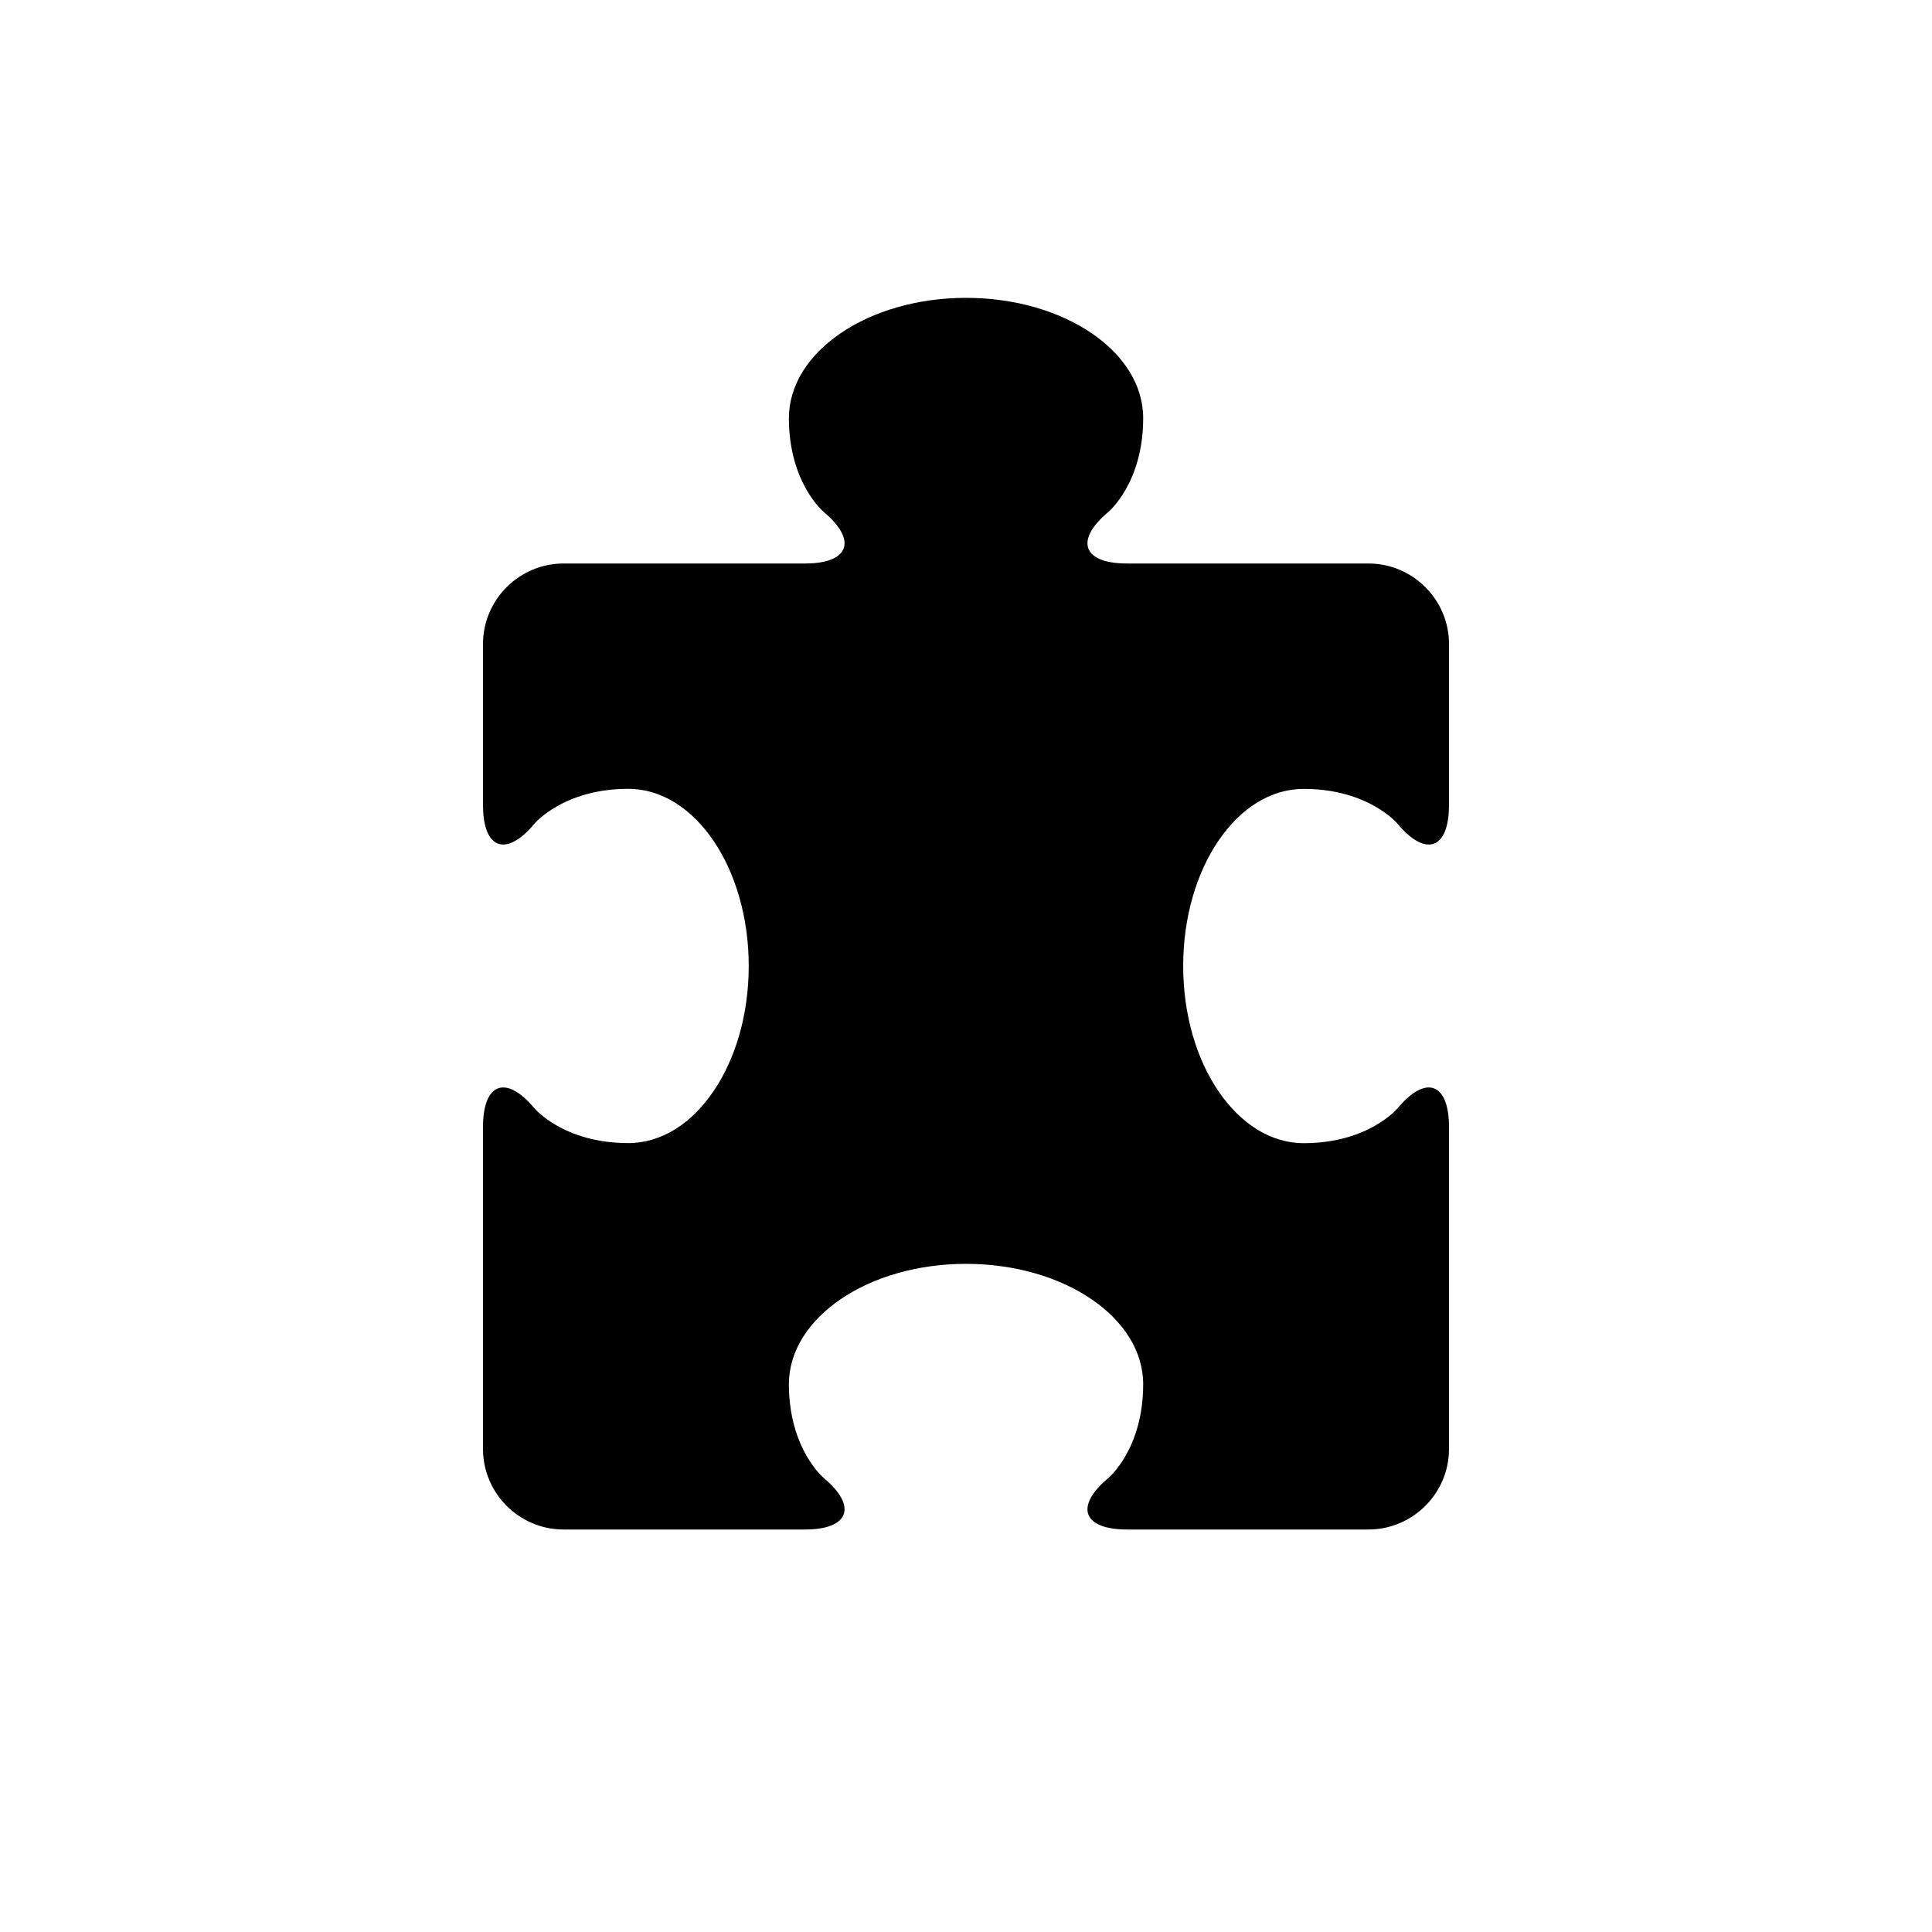
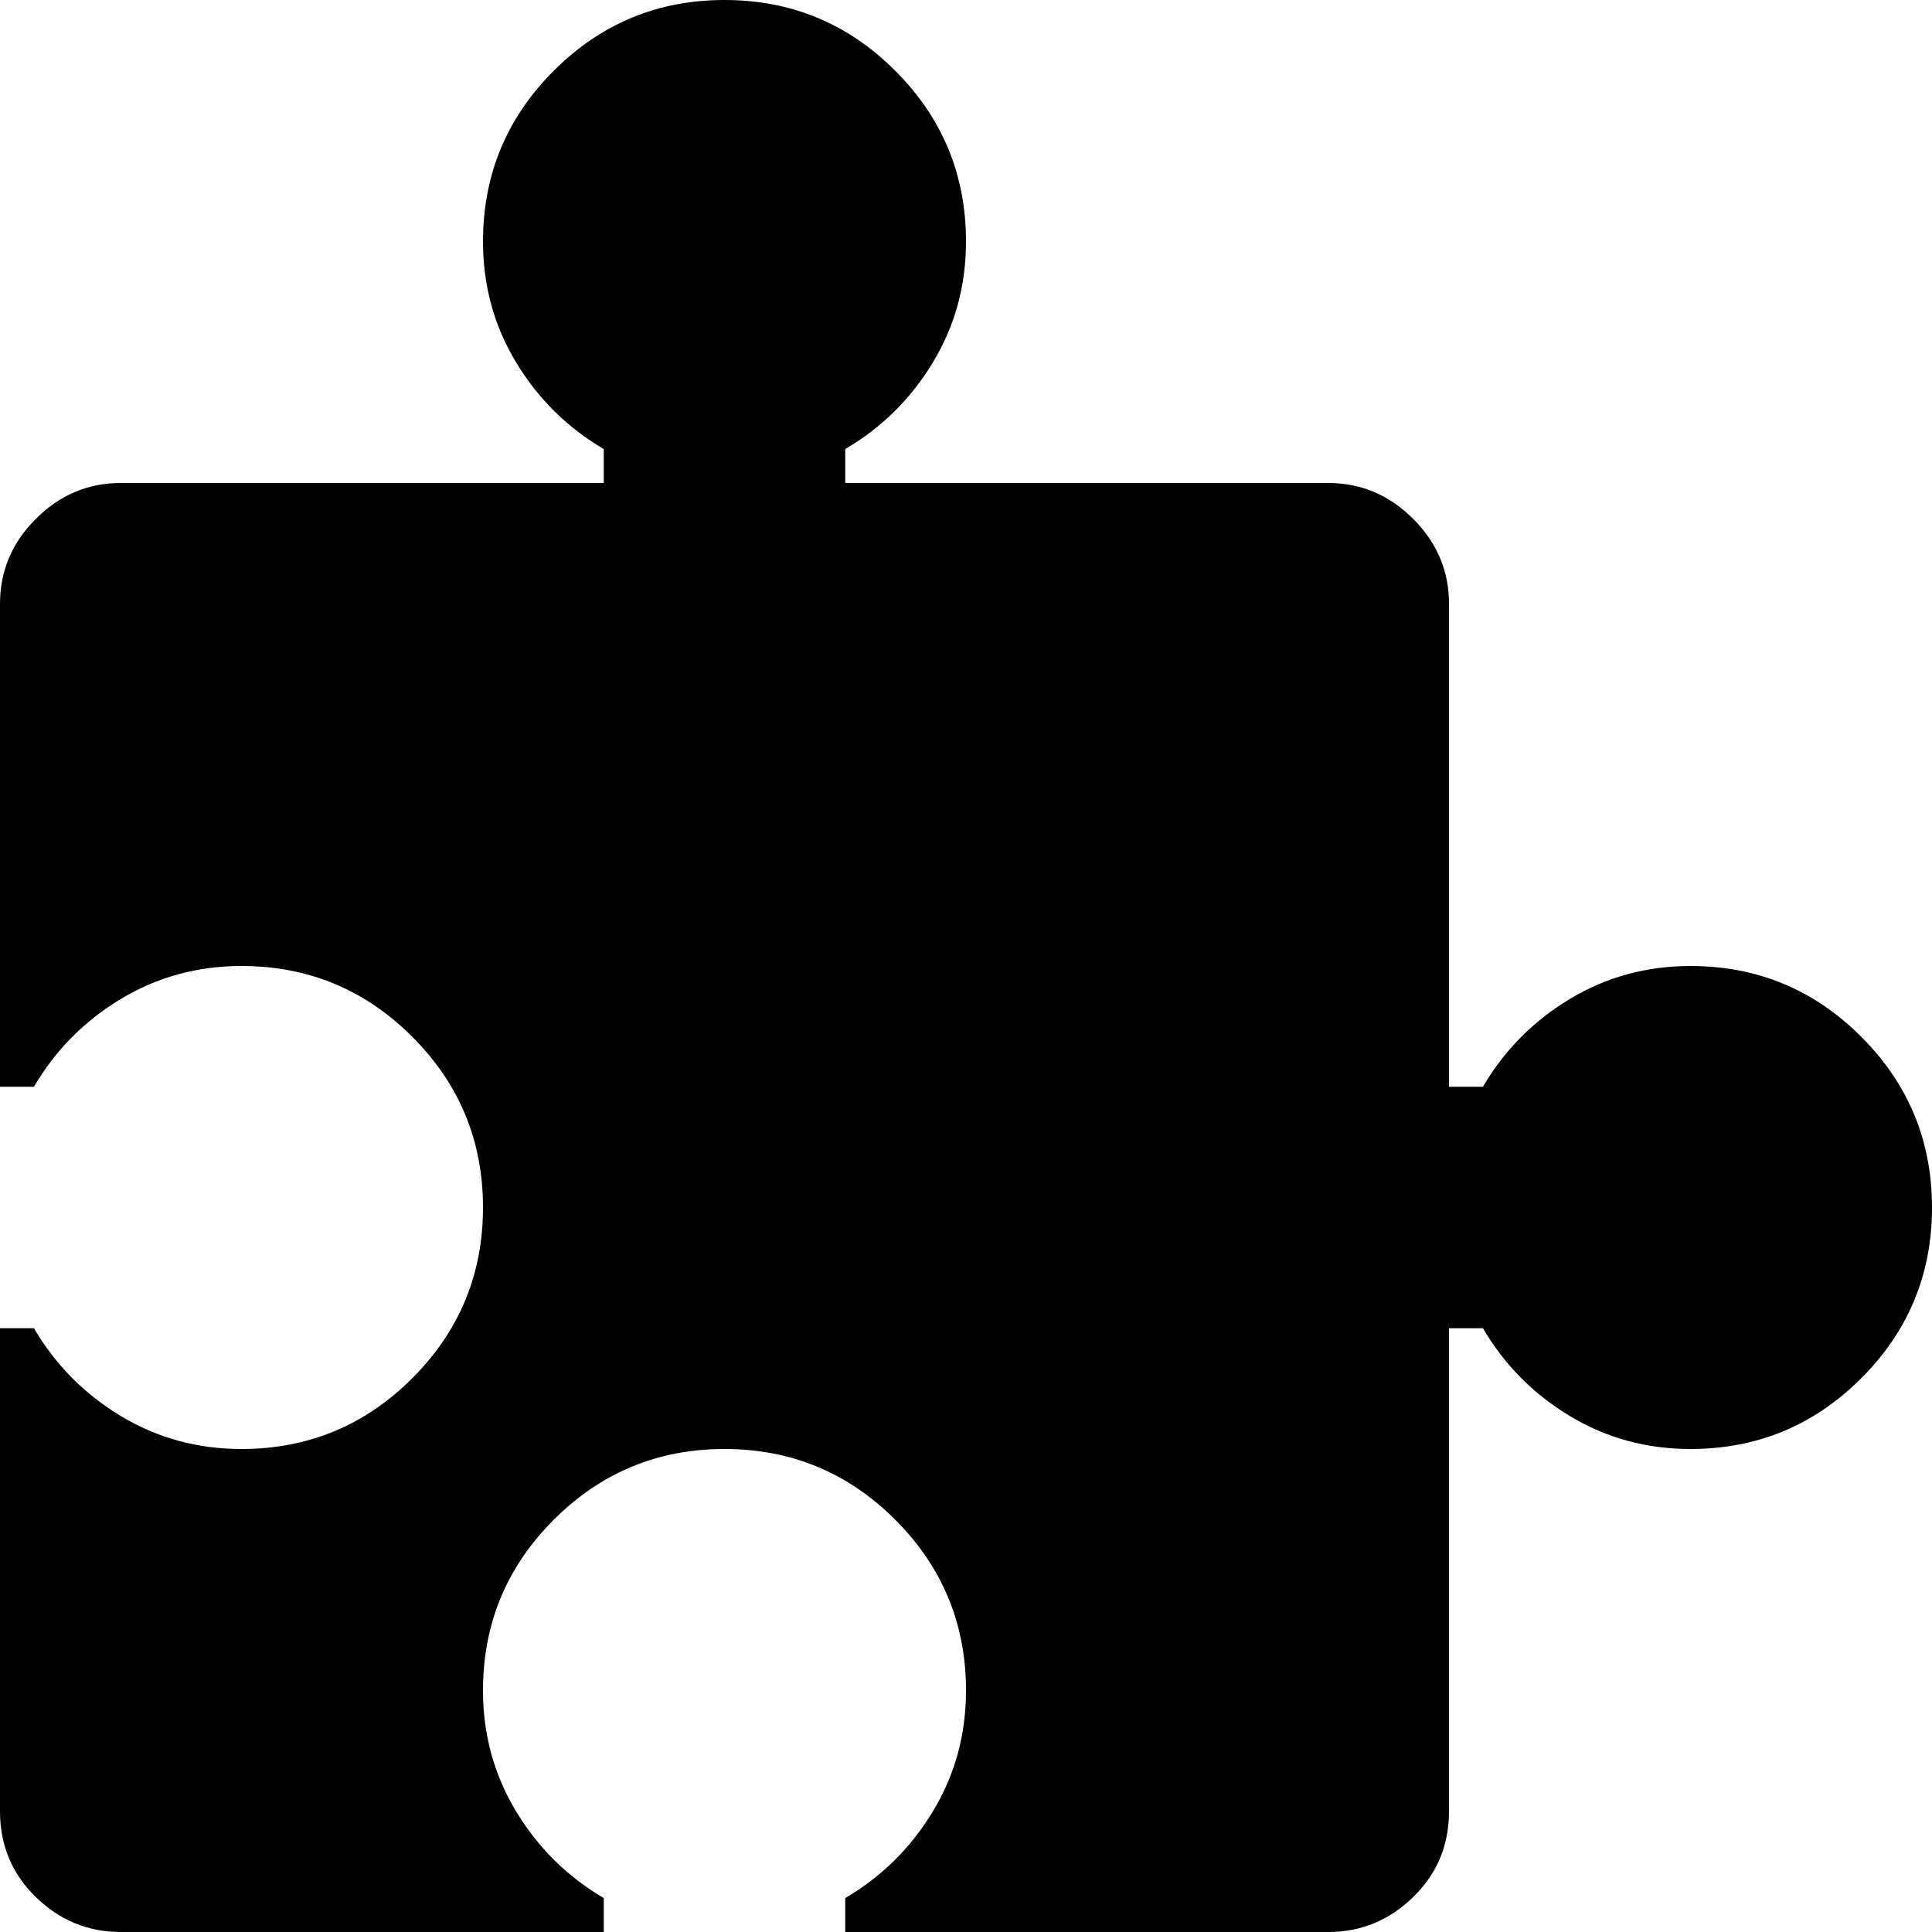
- <svg xmlns="http://www.w3.org/2000/svg" width="192" height="192" viewBox="0 0 192 192" fill="#000000">
-   <path d="M 129.56,78.4c 6.44,0, 9.32,3.456, 9.32,3.456C 141.696,85.232, 144,84.4, 144,80L 144,64 c0-4.4-3.6-8-8-8l-24,0 c-4.4,0-5.232-2.304-1.848-5.128c0,0, 3.456-2.872, 3.456-9.312c0-3.304-1.952-6.296-5.152-8.464C 105.272,30.936, 100.864,29.6, 96,29.6 c-4.848,0-9.256,1.336-12.44,3.504C 80.376,35.264, 78.4,38.256, 78.4,41.56c0,6.44, 3.456,9.312, 3.456,9.312C 85.232,53.696, 84.4,56, 80,56L 56,56 C 51.6,56, 48,59.6, 48,64l0,16 c0,4.4, 2.304,5.232, 5.12,1.848c0,0, 2.88-3.456, 9.32-3.456c 3.312,0, 6.304,1.976, 8.472,5.168 C 73.072,86.744, 74.408,91.144, 74.408,96c0,4.864-1.336,9.264-3.504,12.448C 68.744,111.64, 65.752,113.6, 62.44,113.6 C 56,113.6, 53.12,110.152, 53.12,110.152C 50.304,106.768, 48,107.6, 48,112l0,32 c0,4.4, 3.6,8, 8,8l 24,0 c 4.4,0, 5.232-2.304, 1.856-5.128 c0,0-3.456-2.872-3.456-9.312c0-3.304, 1.976-6.296, 5.168-8.464C 86.744,126.936, 91.152,125.6, 96,125.6c 4.864,0, 9.272,1.336, 12.456,3.504 c 3.192,2.168, 5.152,5.16, 5.152,8.464c0,6.44-3.456,9.312-3.456,9.312C 106.768,149.696, 107.6,152, 112,152l 24,0 c 4.4,0, 8-3.6, 8-8l0-32 c0-4.4-2.304-5.232-5.12-1.848c0,0-2.88,3.456-9.32,3.456c-3.312,0-6.304-1.976-8.472-5.168c-2.168-3.176-3.504-7.576-3.504-12.44 c0-4.864, 1.336-9.264, 3.504-12.448C 123.256,80.36, 126.248,78.4, 129.56,78.4z" />
+ <svg xmlns="http://www.w3.org/2000/svg" width="512" height="512" viewBox="0 0 512 512" fill="#000000">
+   <path d="M 448,384q-17.5,0 -32-8.75t-23-23.25l-9,0 l0,128 q0,13.5 -9.5,22.75t-22.5,9.25l-128,0 l0-9 q 14.5-8.5 23.25-23t 8.75-32q0-26.5 -18.75-45.25t-45.25-18.75t-45.25,18.75t-18.75,45.25q0,17.5 8.75,32t 23.25,23l0,9 l-128,0 q-13,0 -22.5-9.25t-9.5-22.75l0-128 l 9,0 q 8.5,14.5 23,23.25t 32,8.75 q 26.5,0 45.25-18.75t 18.75-45.25t-18.75-45.25t-45.25-18.75q-17.5,0 -32,8.75t-23,23.25l-9,0 l0-128 q0-13 9.5-22.5t 22.5-9.5l 128,0 l0-9 q-14.5-8.5 -23.25-23t-8.75-32q0-26.5 18.75-45.25t 45.25-18.75t 45.25,18.75t 18.75,45.25q0,17.5 -8.75,32t-23.25,23l0,9 l 128,0 q 13,0 22.5,9.5t 9.5,22.5l0,128 l 9,0 q 8.5-14.5 23-23.25 t 32-8.75q 26.5,0 45.25,18.75t 18.75,45.25t-18.75,45.25t-45.25,18.75z" />
</svg>
